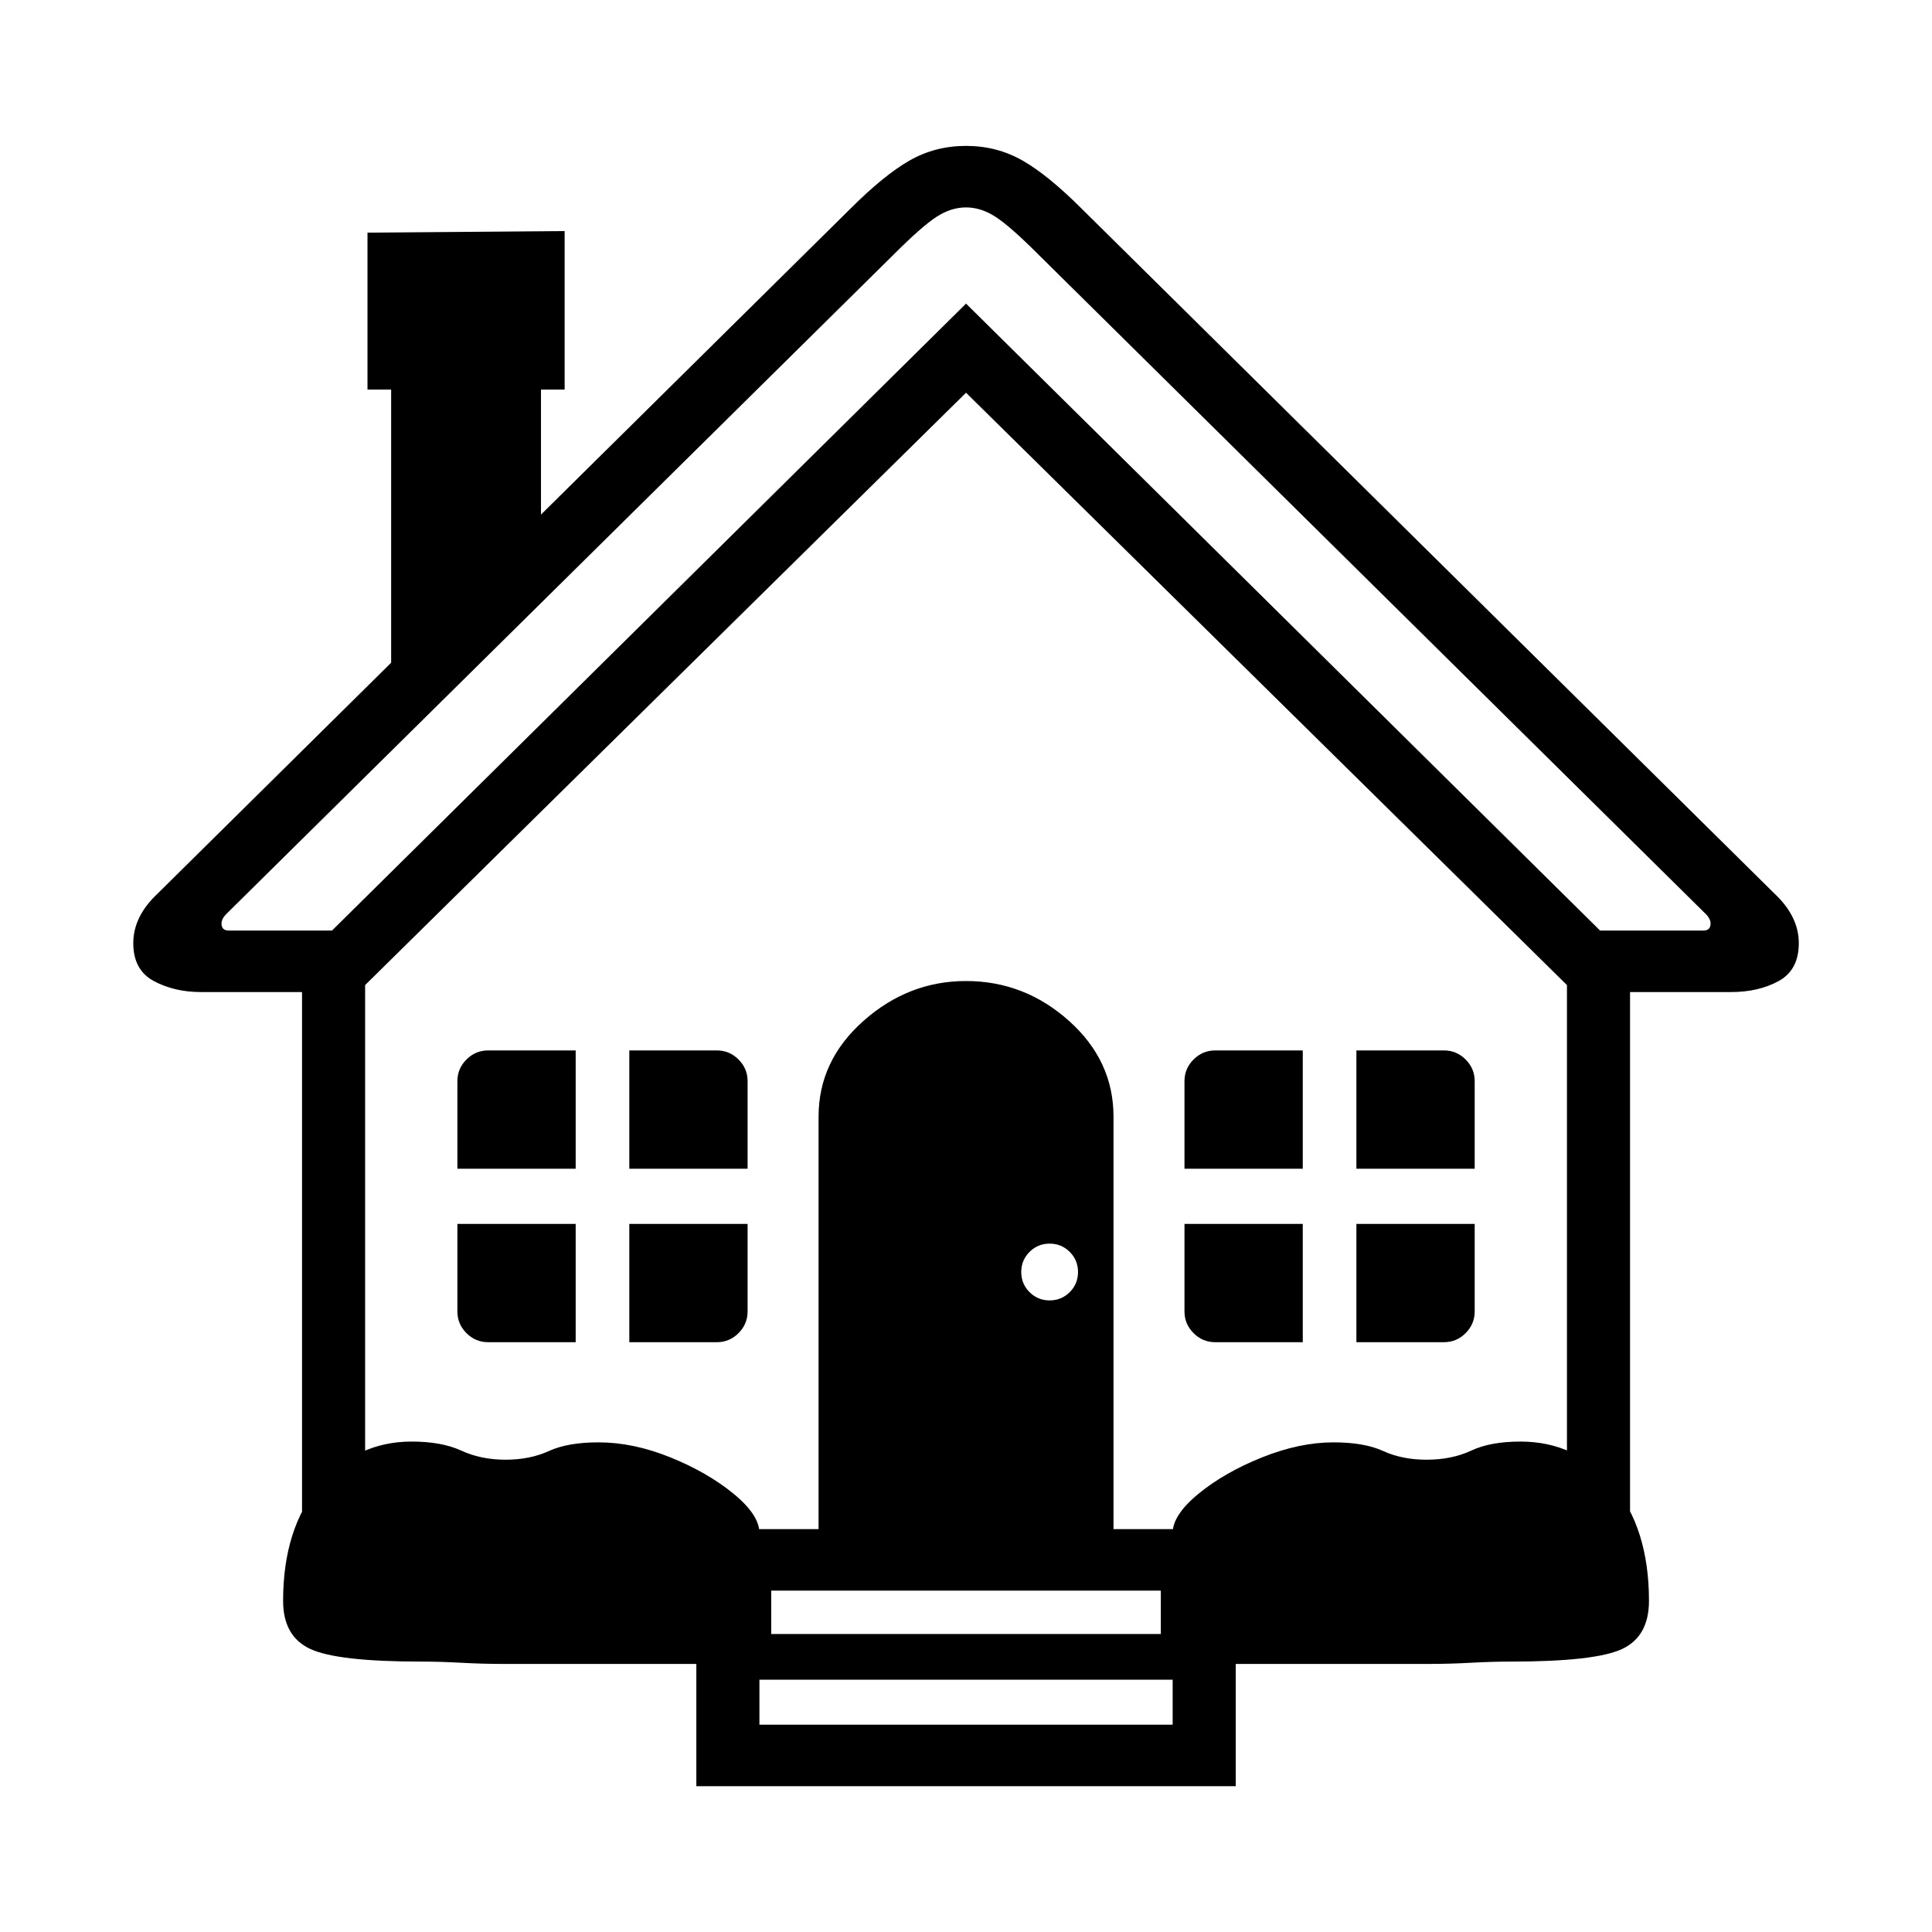
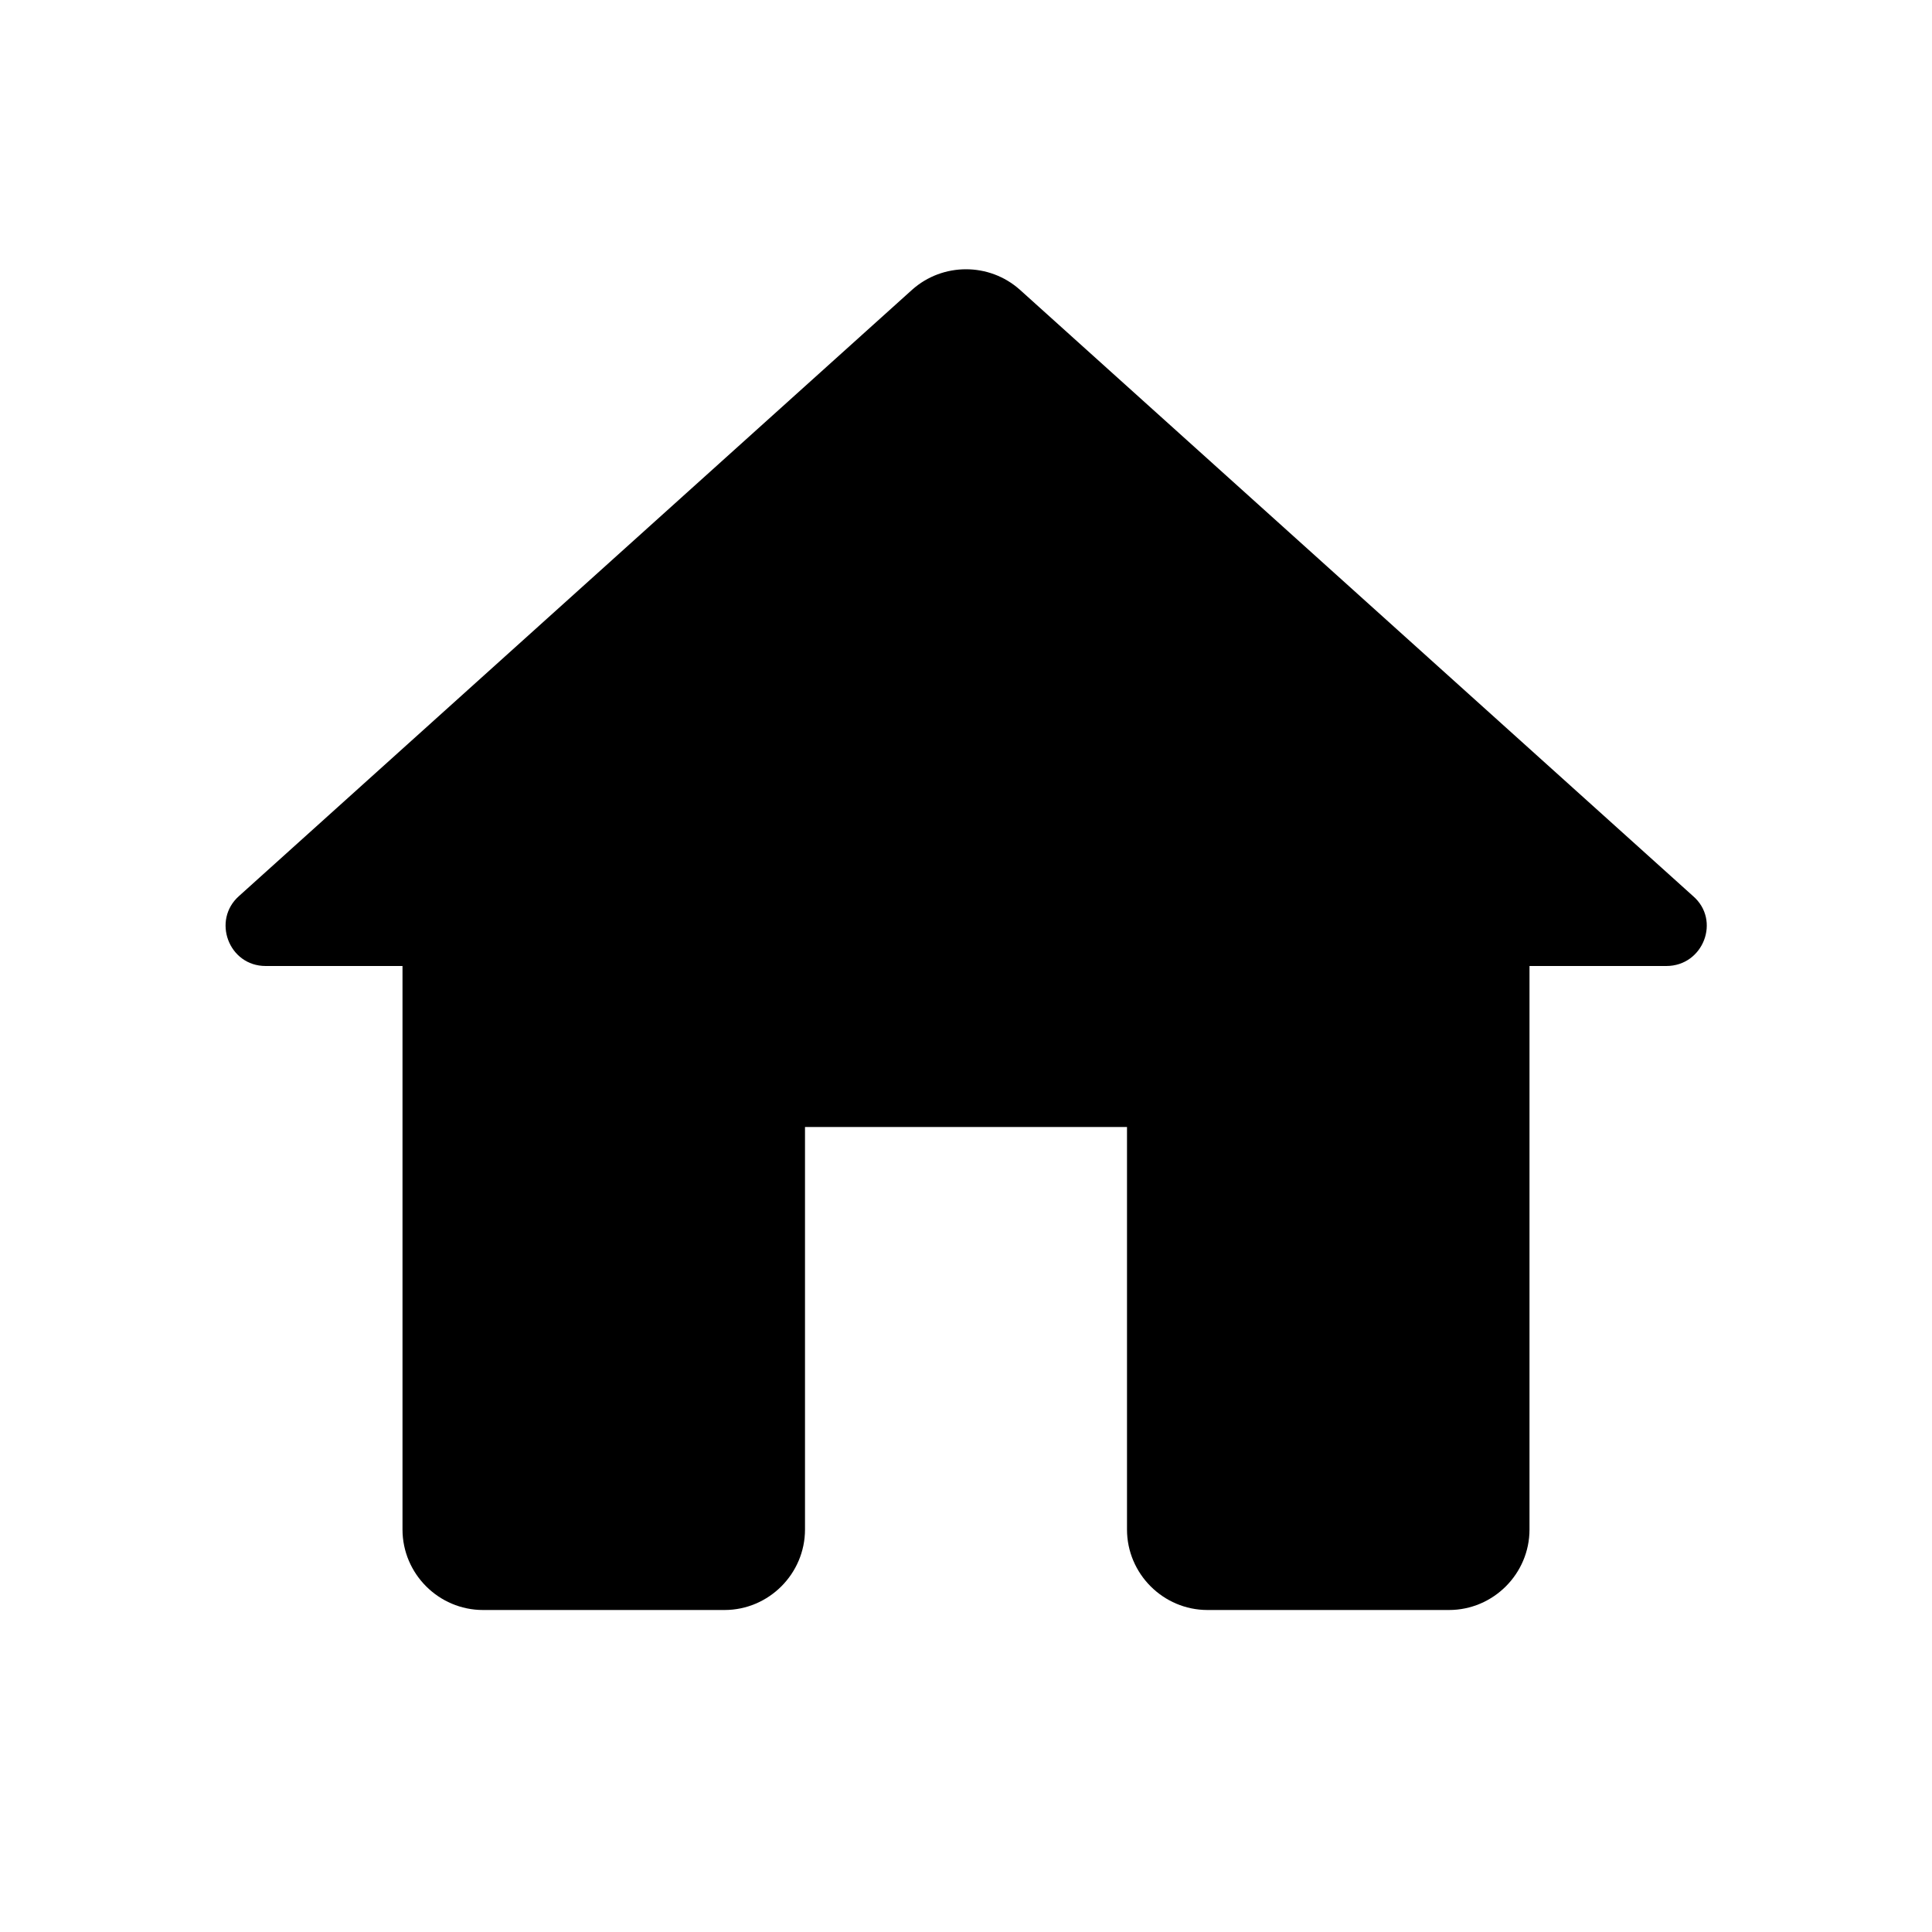
- <svg xmlns="http://www.w3.org/2000/svg" viewBox="75.0 -1925.0 2449.9 2449.9">
-   <path transform="scale(1 -1)" d="M330 667Q296 667 270.0 681.0Q244 695 244 729Q244 763 275 792L1153 1660Q1196 1703 1228.5 1721.5Q1261 1740 1300 1740Q1339 1740 1371.5 1721.5Q1404 1703 1447 1660L2325 792Q2356 763 2356 729Q2356 695 2330.5 681.0Q2305 667 2270 667H2071L1300 1427L529 667ZM716 -185Q687 -185 660.0 -183.5Q633 -182 609 -182Q503 -182 468.5 -166.0Q434 -150 434 -105Q434 -13 480.5 42.0Q527 97 597 97Q635 97 660.0 85.5Q685 74 716 74Q747 74 771.0 85.0Q795 96 834 96Q878 96 925.0 77.0Q972 58 1005.0 31.0Q1038 4 1038 -19V-185ZM694 223Q678 223 666.5 234.5Q655 246 655 262V373H805V223ZM1038 -262H1562V-205H1038ZM1053 -147H1547V-92H1053ZM873 223V373H1023V262Q1023 246 1011.5 234.5Q1000 223 984 223ZM655 443V554Q655 570 666.5 581.5Q678 593 694 593H805V443ZM873 443V593H984Q1000 593 1011.5 581.5Q1023 570 1023 554V443ZM958 -340V-182H973V-92H458V712L538 773V-14H2062V773L2142 712V-92H1627V-182H1642V-340ZM1113 -34V509Q1113 580 1170.0 630.5Q1227 681 1300 681Q1374 681 1430.5 630.5Q1487 580 1487 509V-34ZM1406 276Q1421 276 1431.5 286.5Q1442 297 1442 312Q1442 327 1431.5 337.5Q1421 348 1406 348Q1391 348 1380.5 337.5Q1370 327 1370 312Q1370 297 1380.5 286.5Q1391 276 1406 276ZM1562 -185V-19Q1562 4 1595.0 31.0Q1628 58 1675.5 77.0Q1723 96 1766 96Q1805 96 1829.0 85.0Q1853 74 1884 74Q1916 74 1940.5 85.5Q1965 97 2003 97Q2074 97 2120.0 42.0Q2166 -13 2166 -105Q2166 -150 2132.0 -166.0Q2098 -182 1991 -182Q1967 -182 1940.0 -183.5Q1913 -185 1884 -185ZM1616 223Q1600 223 1588.5 234.5Q1577 246 1577 262V373H1727V223ZM571 1023V1431H541V1630L791 1632V1431H761V1221ZM1795 223V373H1945V262Q1945 246 1933.5 234.5Q1922 223 1906 223ZM1577 443V554Q1577 570 1588.5 581.5Q1600 593 1616 593H1727V443ZM1795 443V593H1906Q1922 593 1933.5 581.5Q1945 570 1945 554V443ZM365 745H496L1300 1540L2104 745H2235Q2243 745 2244.0 752.0Q2245 759 2238 766L1391 1603Q1356 1638 1337.5 1650.0Q1319 1662 1300 1662Q1281 1662 1262.5 1650.0Q1244 1638 1209 1603L362 766Q355 759 356.0 752.0Q357 745 365 745Z" fill="currentColor" />
+ <svg xmlns="http://www.w3.org/2000/svg" viewBox="0 0 24 24">
+   <path d="M10 19v-5h4v5c0 .55.45 1 1 1h3c.55 0 1-.45 1-1v-7h1.7c.46 0 .68-.57.33-.87L12.67 3.6c-.38-.34-.96-.34-1.34 0l-8.36 7.53c-.34.3-.13.87.33.87H5v7c0 .55.45 1 1 1h3c.55 0 1-.45 1-1z" fill="currentColor" />
</svg>
